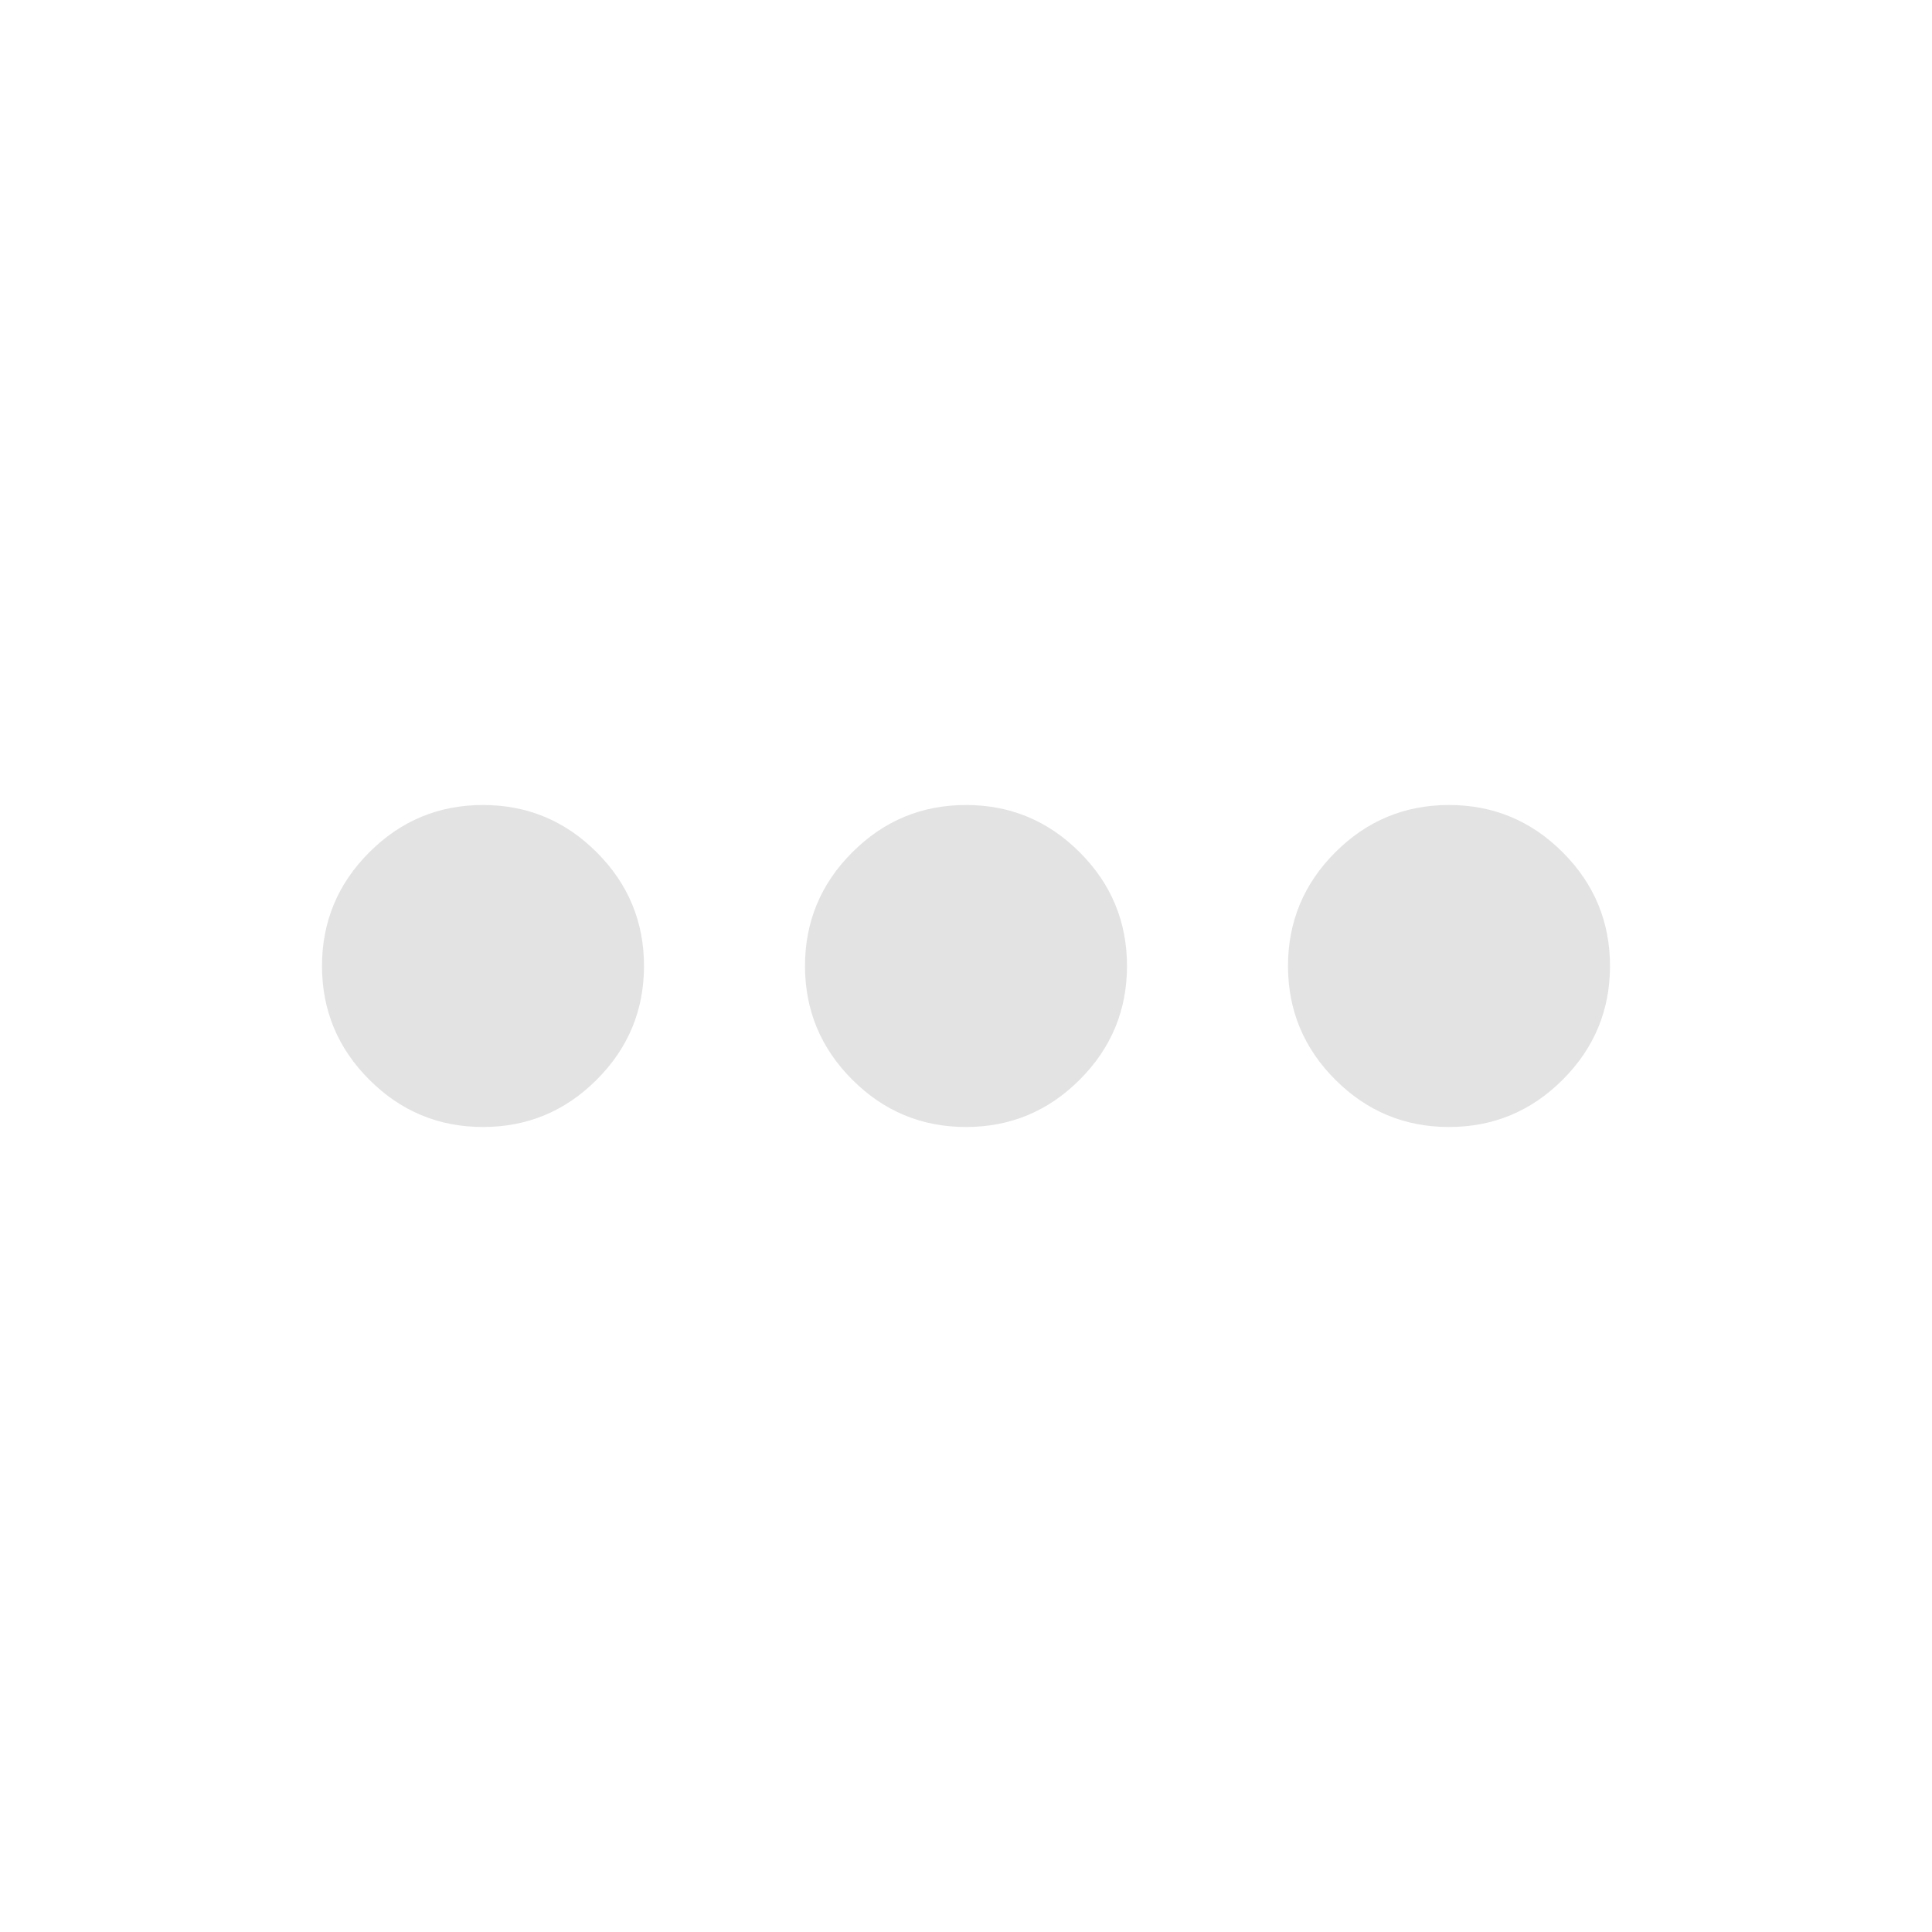
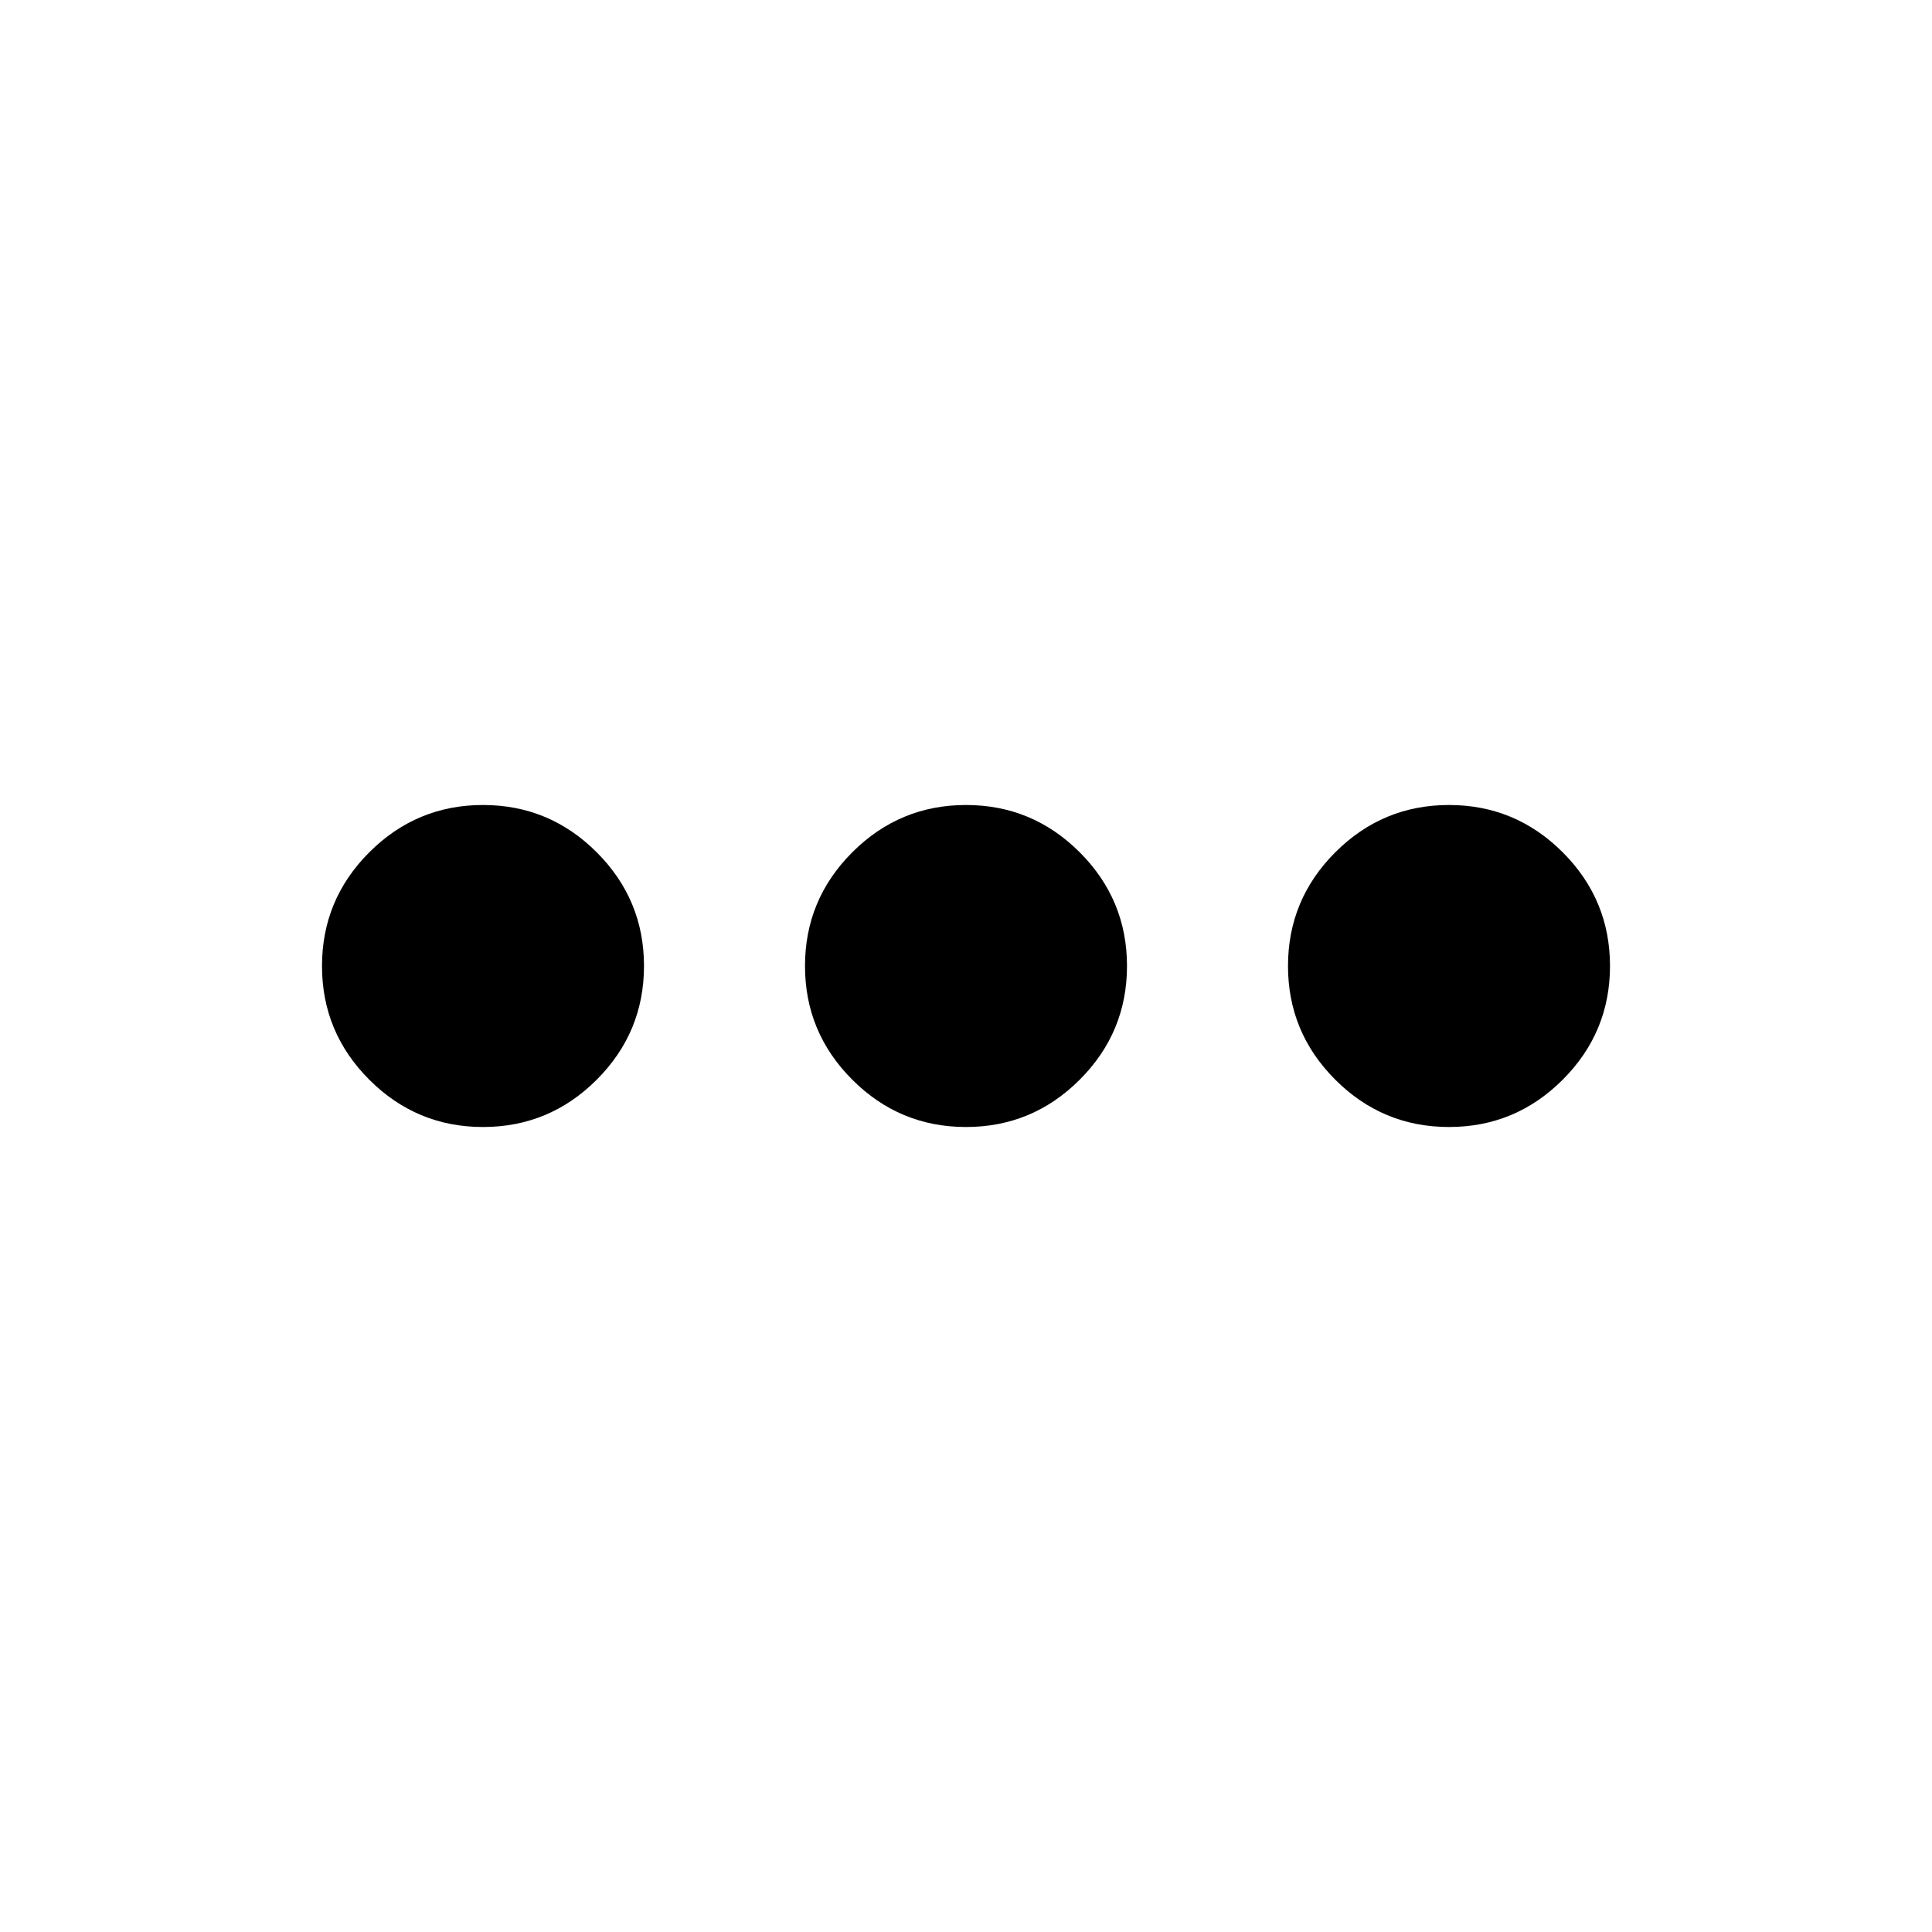
- <svg xmlns="http://www.w3.org/2000/svg" height="24px" viewBox="0 -960 960 960" width="24px" fill="#e3e3e3">
+ <svg xmlns="http://www.w3.org/2000/svg" viewBox="0 -960 960 960">
  <path d="M240-400q-33 0-56.5-23.5T160-480q0-33 23.5-56.5T240-560q33 0 56.5 23.5T320-480q0 33-23.5 56.5T240-400Zm240 0q-33 0-56.5-23.5T400-480q0-33 23.5-56.5T480-560q33 0 56.5 23.5T560-480q0 33-23.5 56.5T480-400Zm240 0q-33 0-56.5-23.5T640-480q0-33 23.5-56.5T720-560q33 0 56.5 23.5T800-480q0 33-23.5 56.5T720-400Z" />
</svg>
